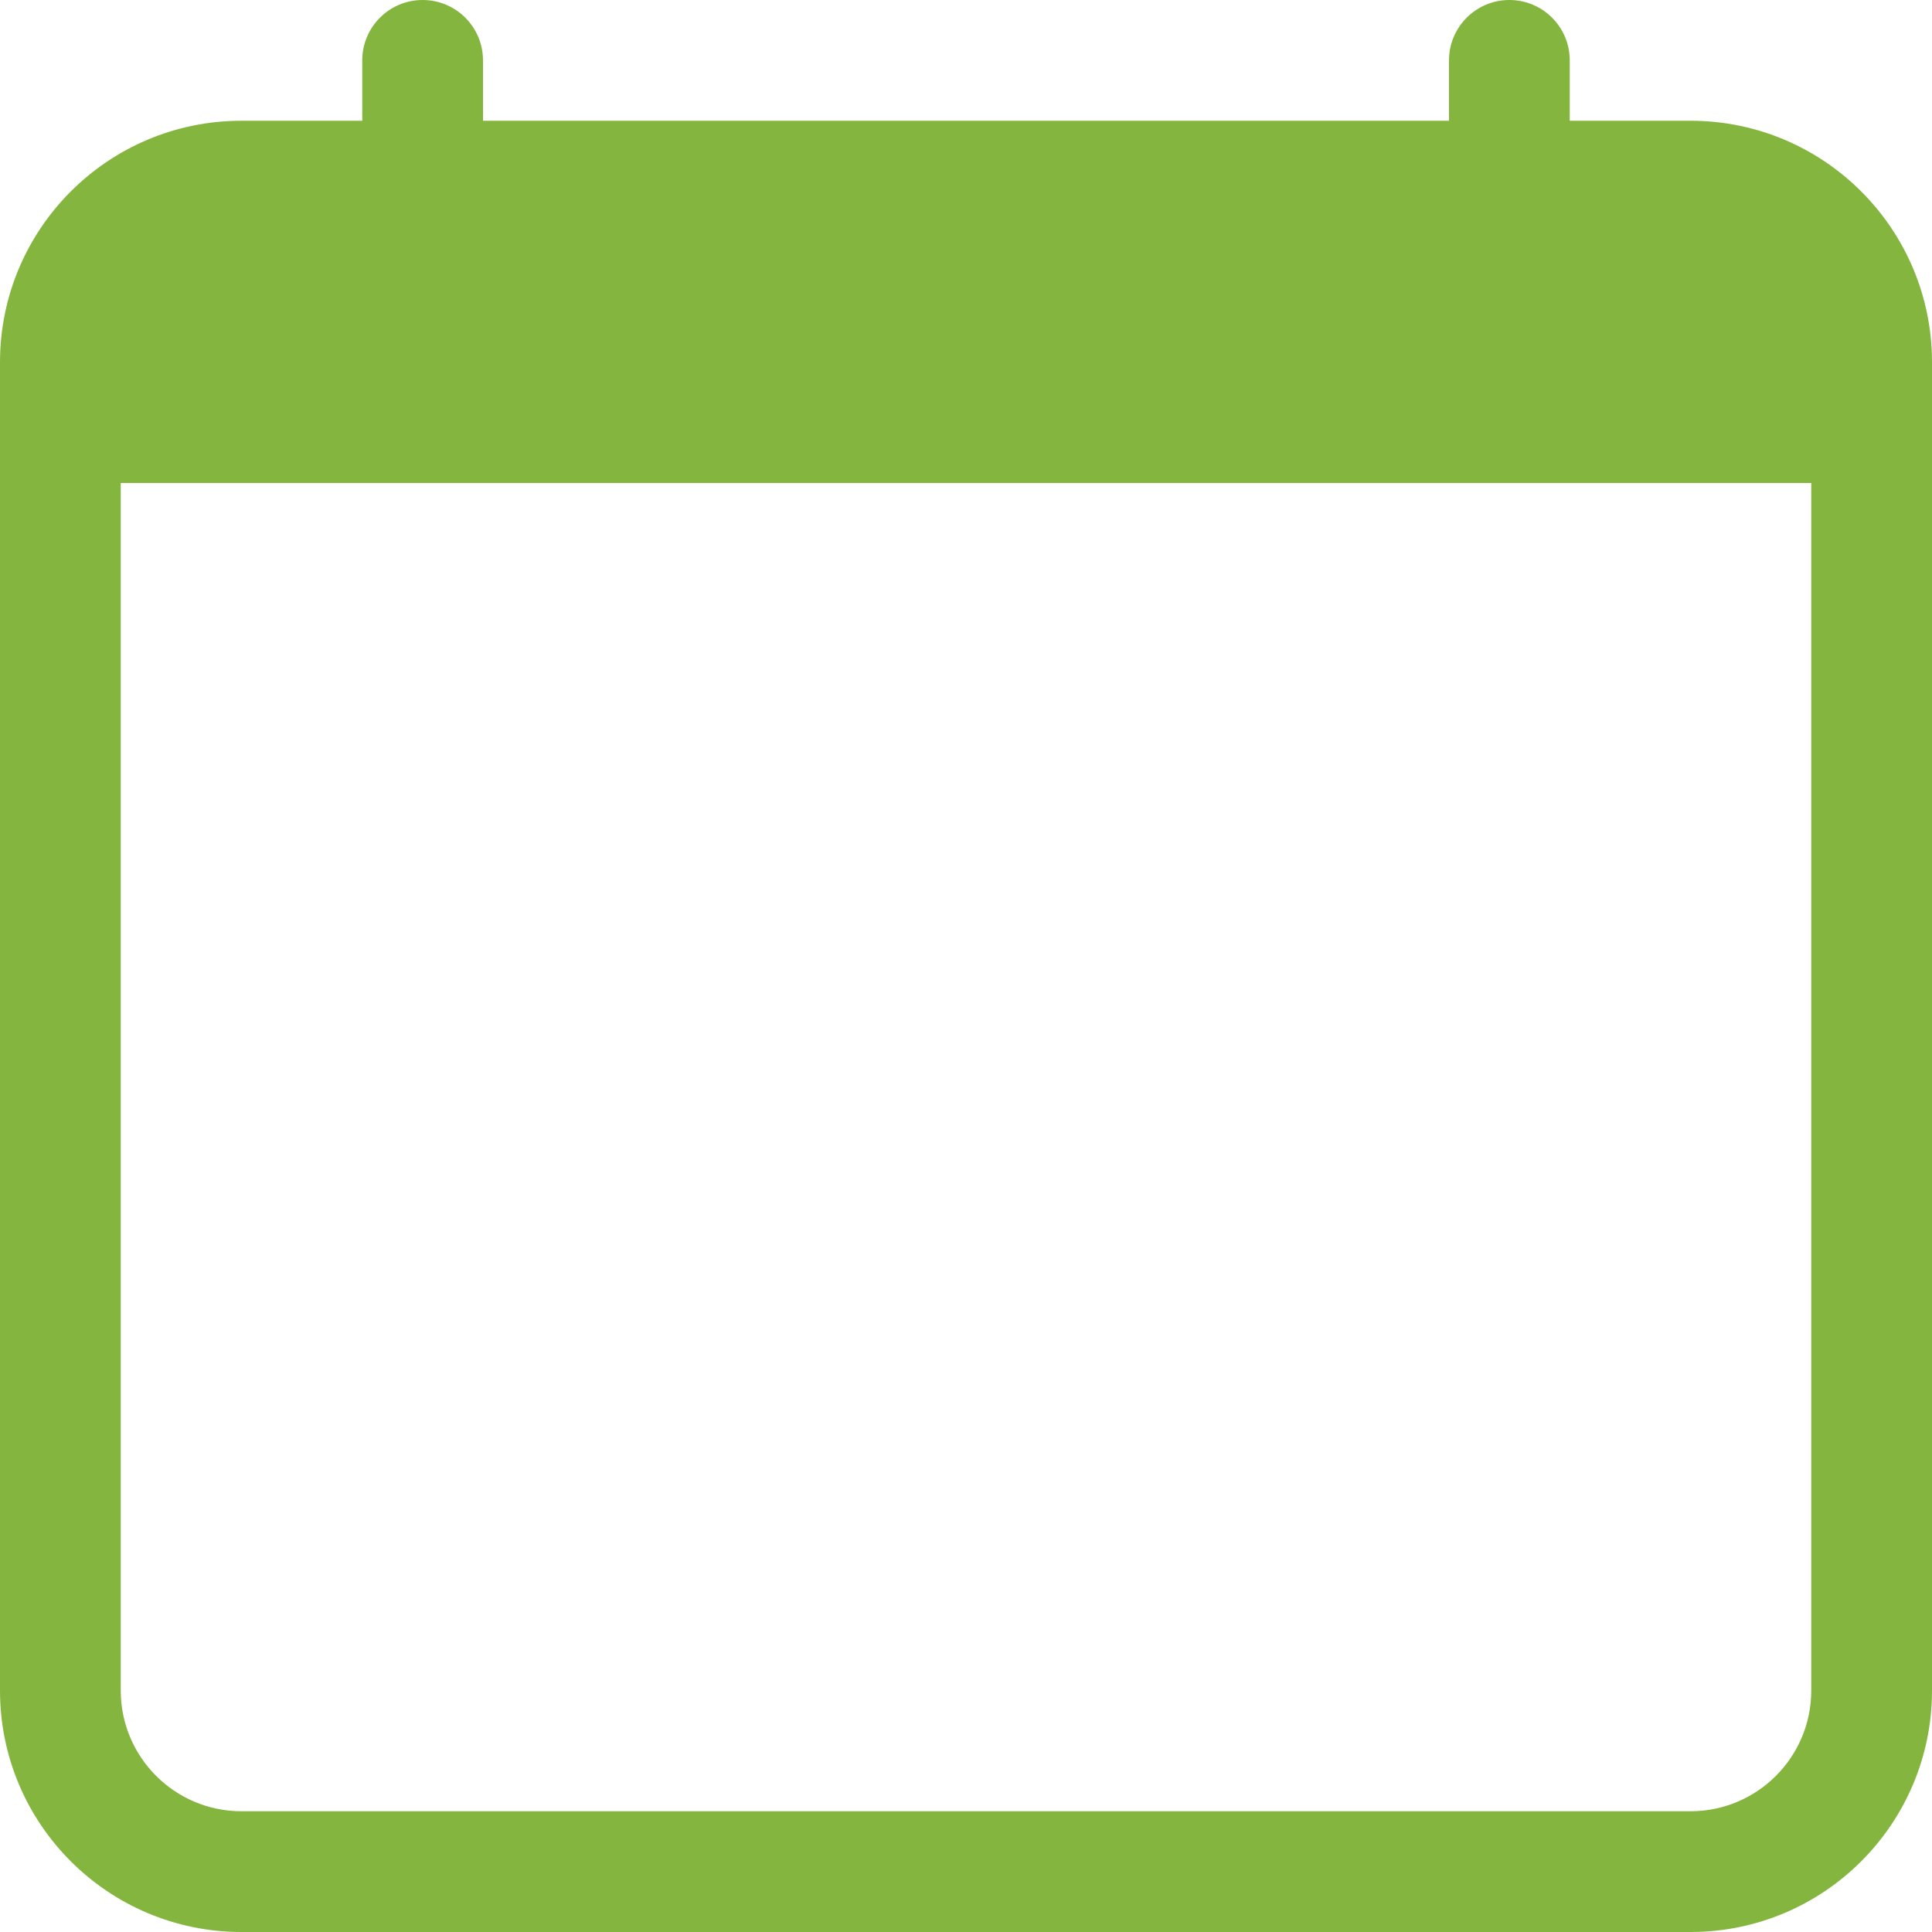
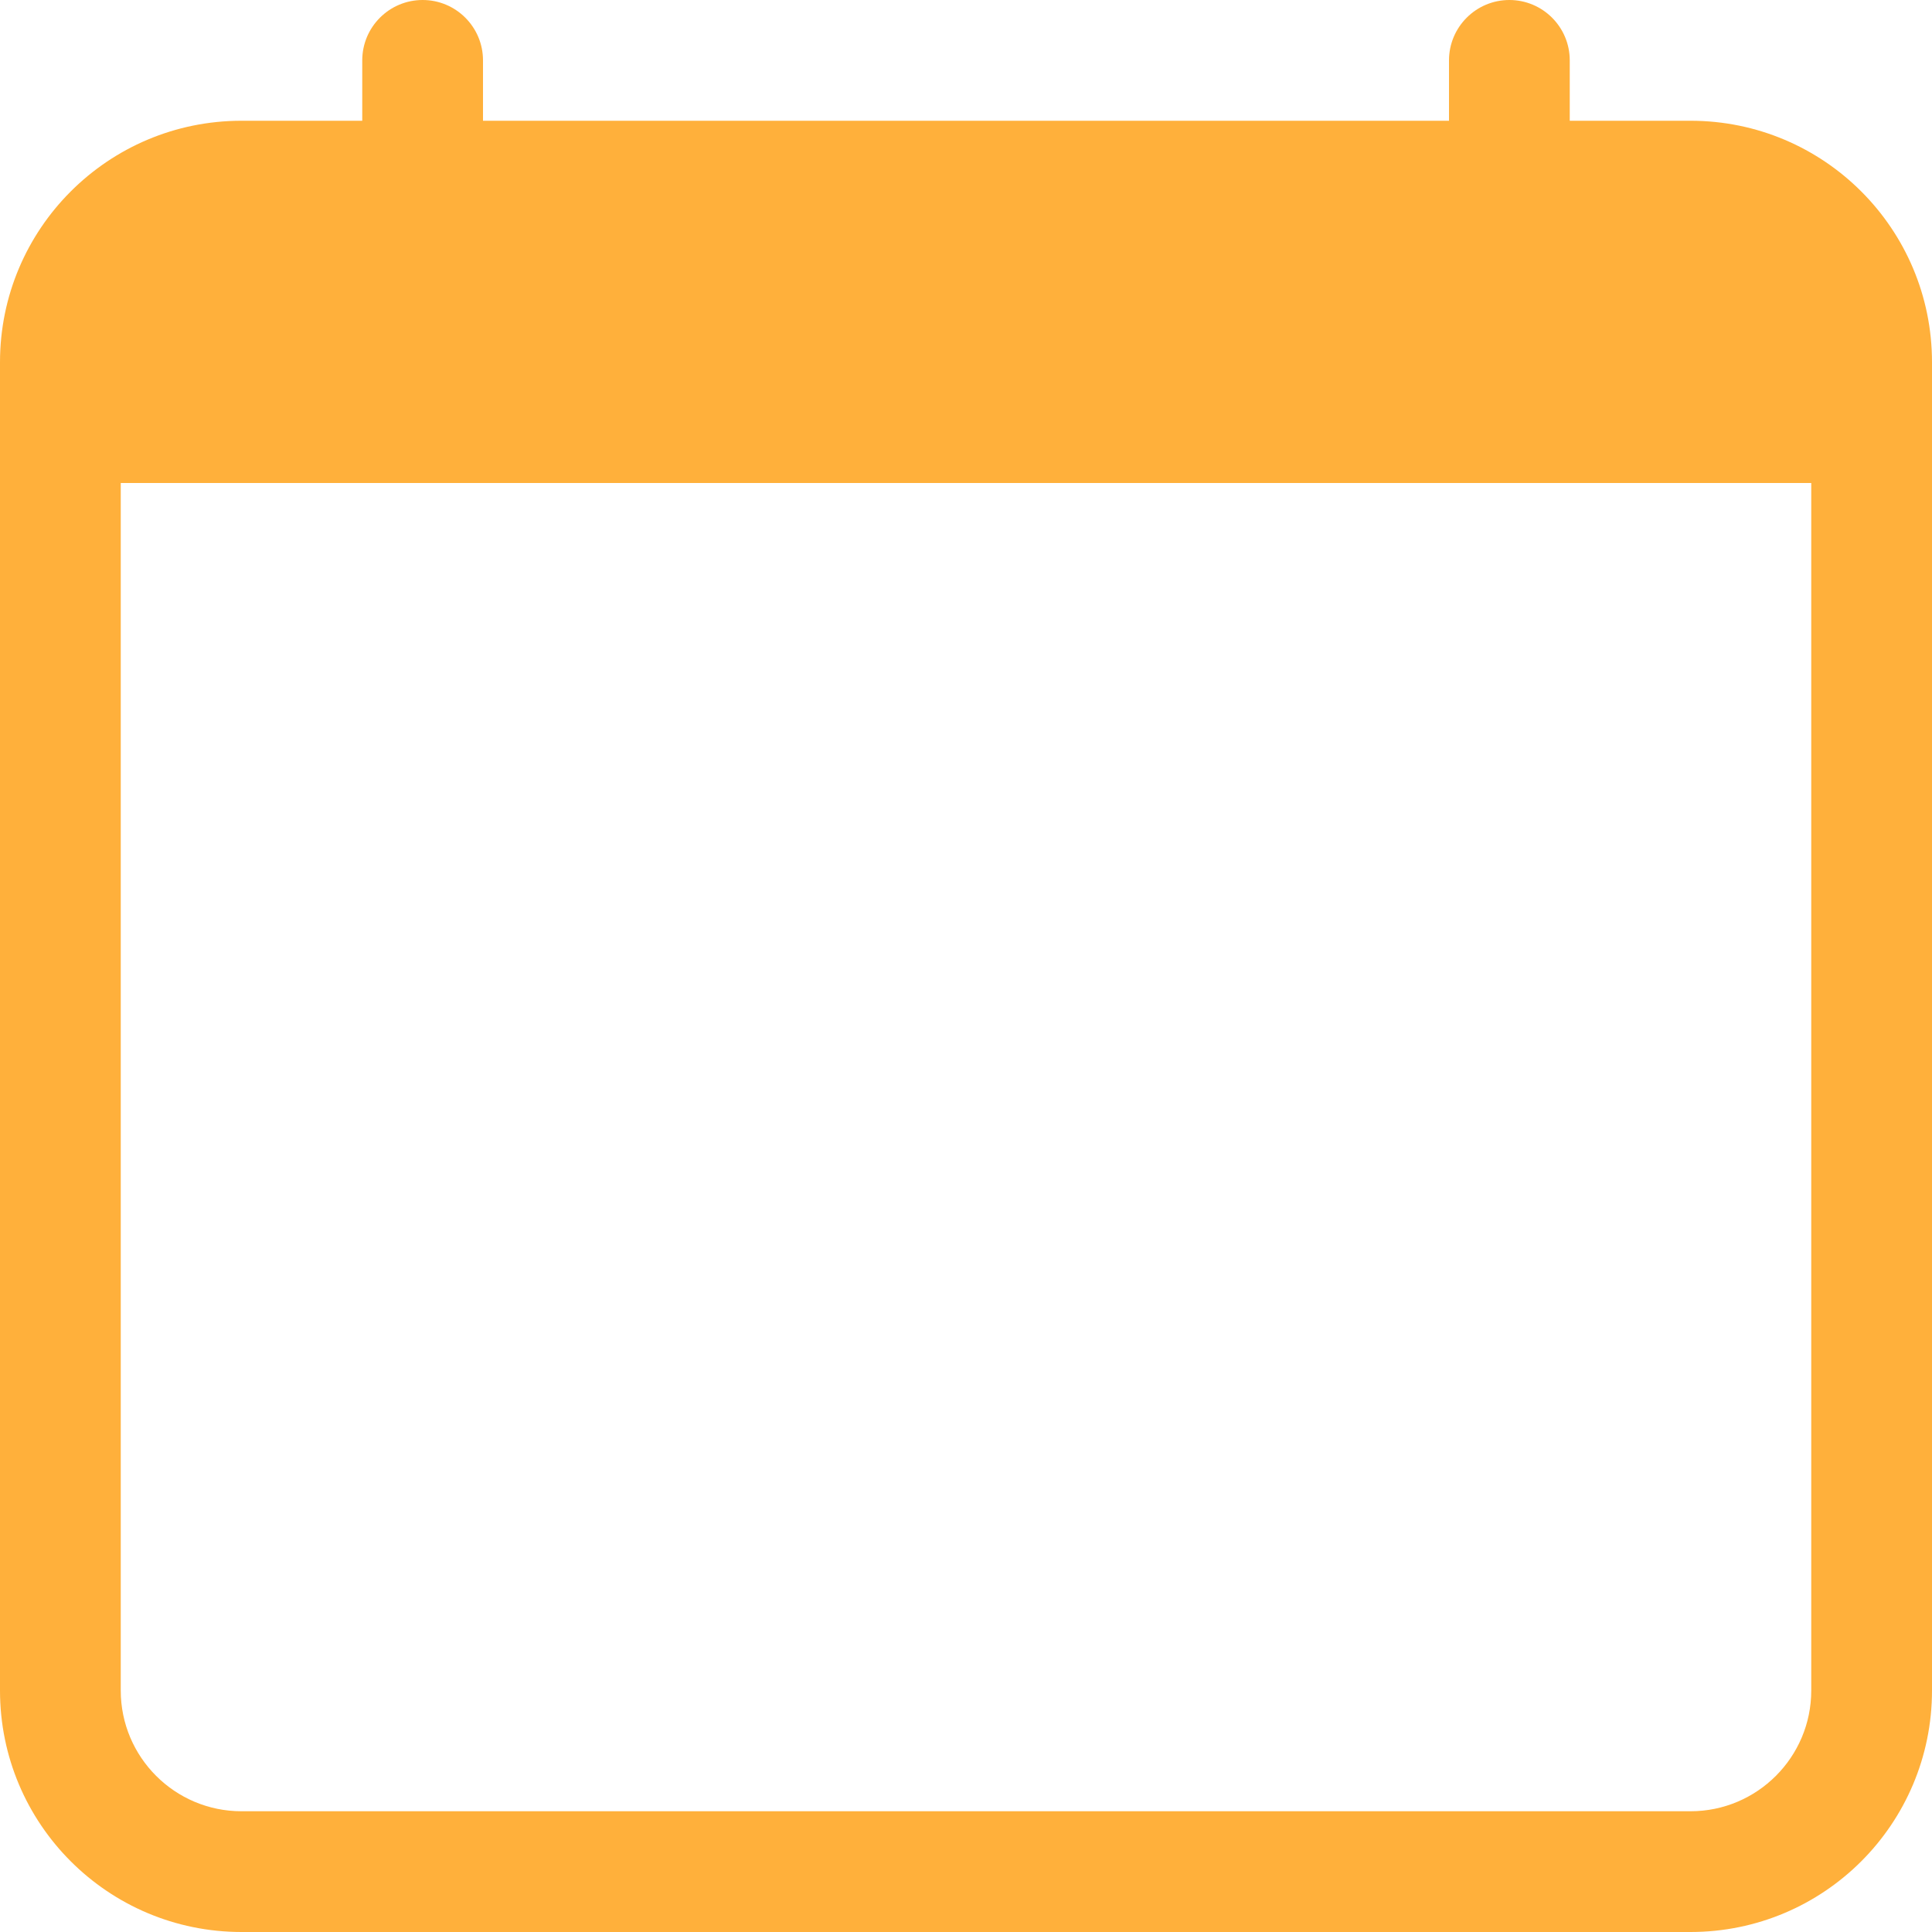
- <svg xmlns="http://www.w3.org/2000/svg" width="16" height="16" fill="#84b63f" class="bi bi-calendar" viewBox="0 0 16 16">
-   <path d="M3.5 0a.5.5 0 0 1 .5.5V1h8V.5a.5.5 0 0 1 1 0V1h1a2 2 0 0 1 2 2v11a2 2 0 0 1-2 2H2a2 2 0 0 1-2-2V3a2 2 0 0 1 2-2h1V.5a.5.5 0 0 1 .5-.5zM1 4v10a1 1 0 0 0 1 1h12a1 1 0 0 0 1-1V4H1z" />
+ <svg xmlns="http://www.w3.org/2000/svg" version="1.1" width="16" height="16" viewBox="0,0,256,256">
+   <g fill="#ffb03b" fill-rule="nonzero" stroke="none" stroke-width="1" stroke-linecap="butt" stroke-linejoin="miter" stroke-miterlimit="10" stroke-dasharray="" stroke-dashoffset="0" font-family="none" font-weight="none" font-size="none" text-anchor="none" style="mix-blend-mode: normal">
+     <g transform="scale(16,16)">
+       <path d="M3.5,0c0.276,0 0.5,0.224 0.5,0.5v0.5h8v-0.5c0,-0.276 0.224,-0.5 0.5,-0.5c0.276,0 0.5,0.224 0.5,0.5v0.5h1c1.105,0 2,0.895 2,2v11c0,1.105 -0.895,2 -2,2h-12c-1.105,0 -2,-0.895 -2,-2v-11c0,-1.105 0.895,-2 2,-2h1v-0.5c0,-0.276 0.224,-0.5 0.5,-0.5zM1,4v10c0,0.552 0.448,1 1,1h12c0.552,0 1,-0.448 1,-1v-10z" />
+     </g>
+   </g>
</svg>
